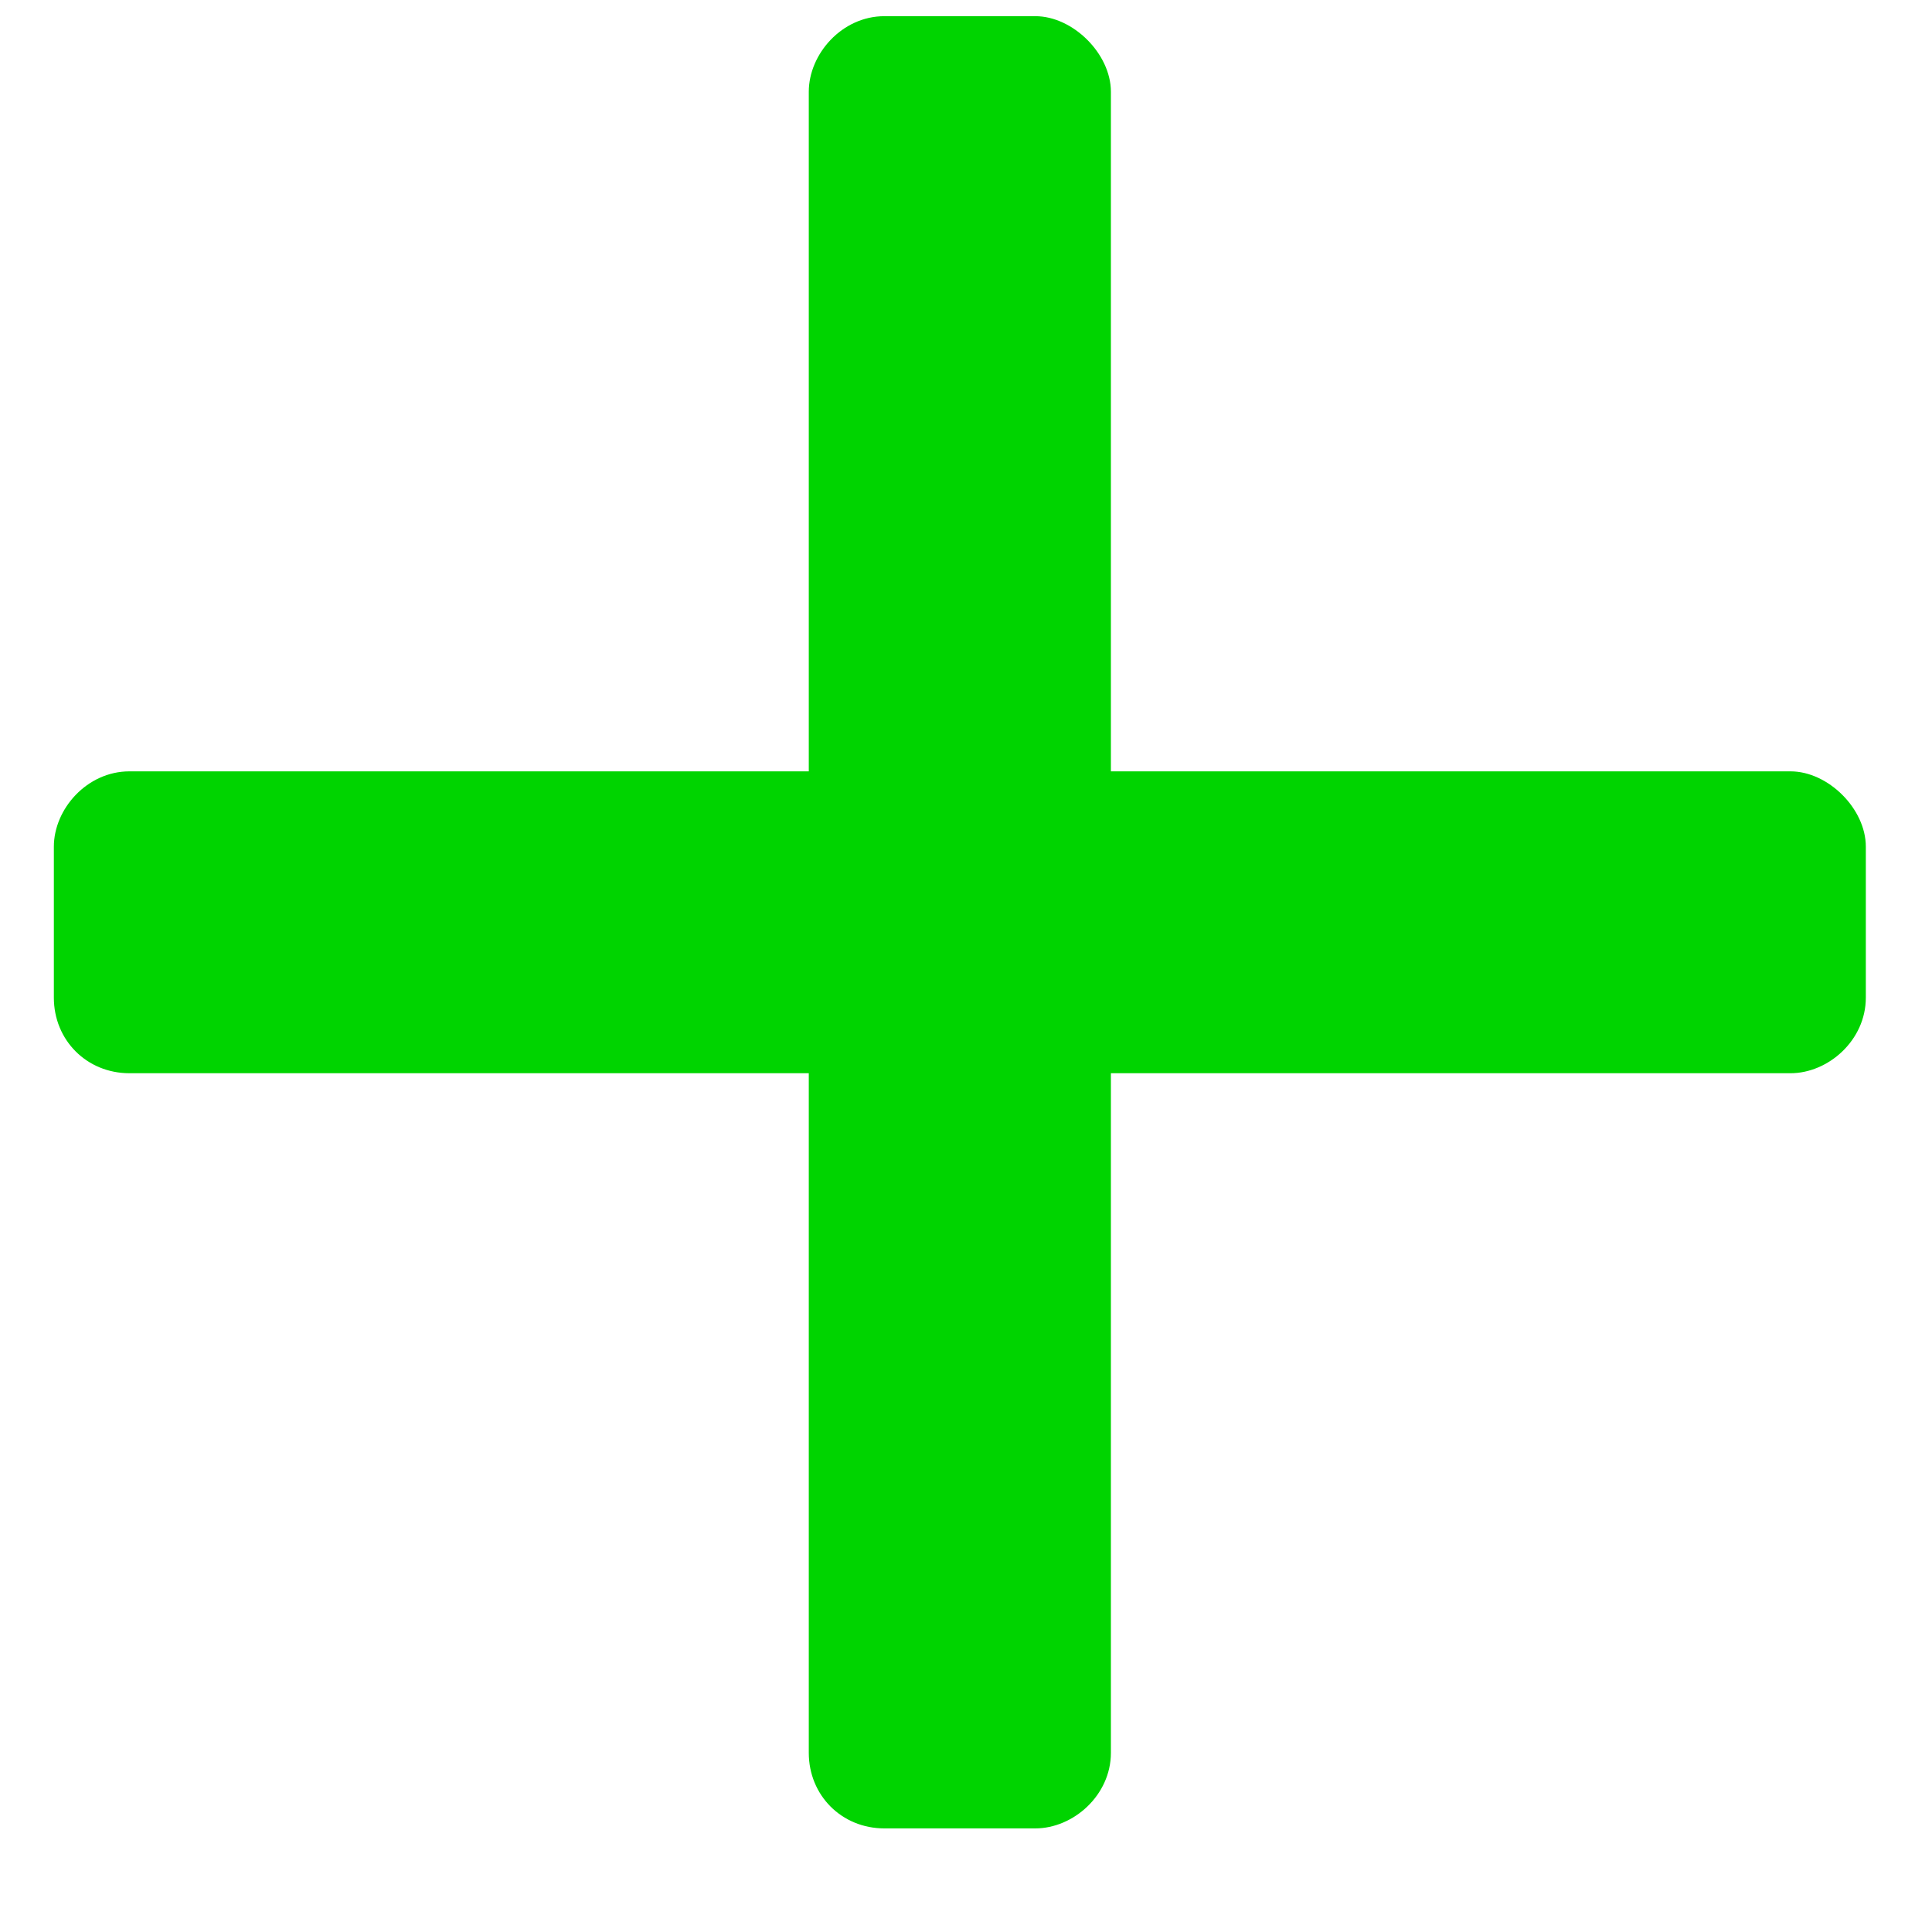
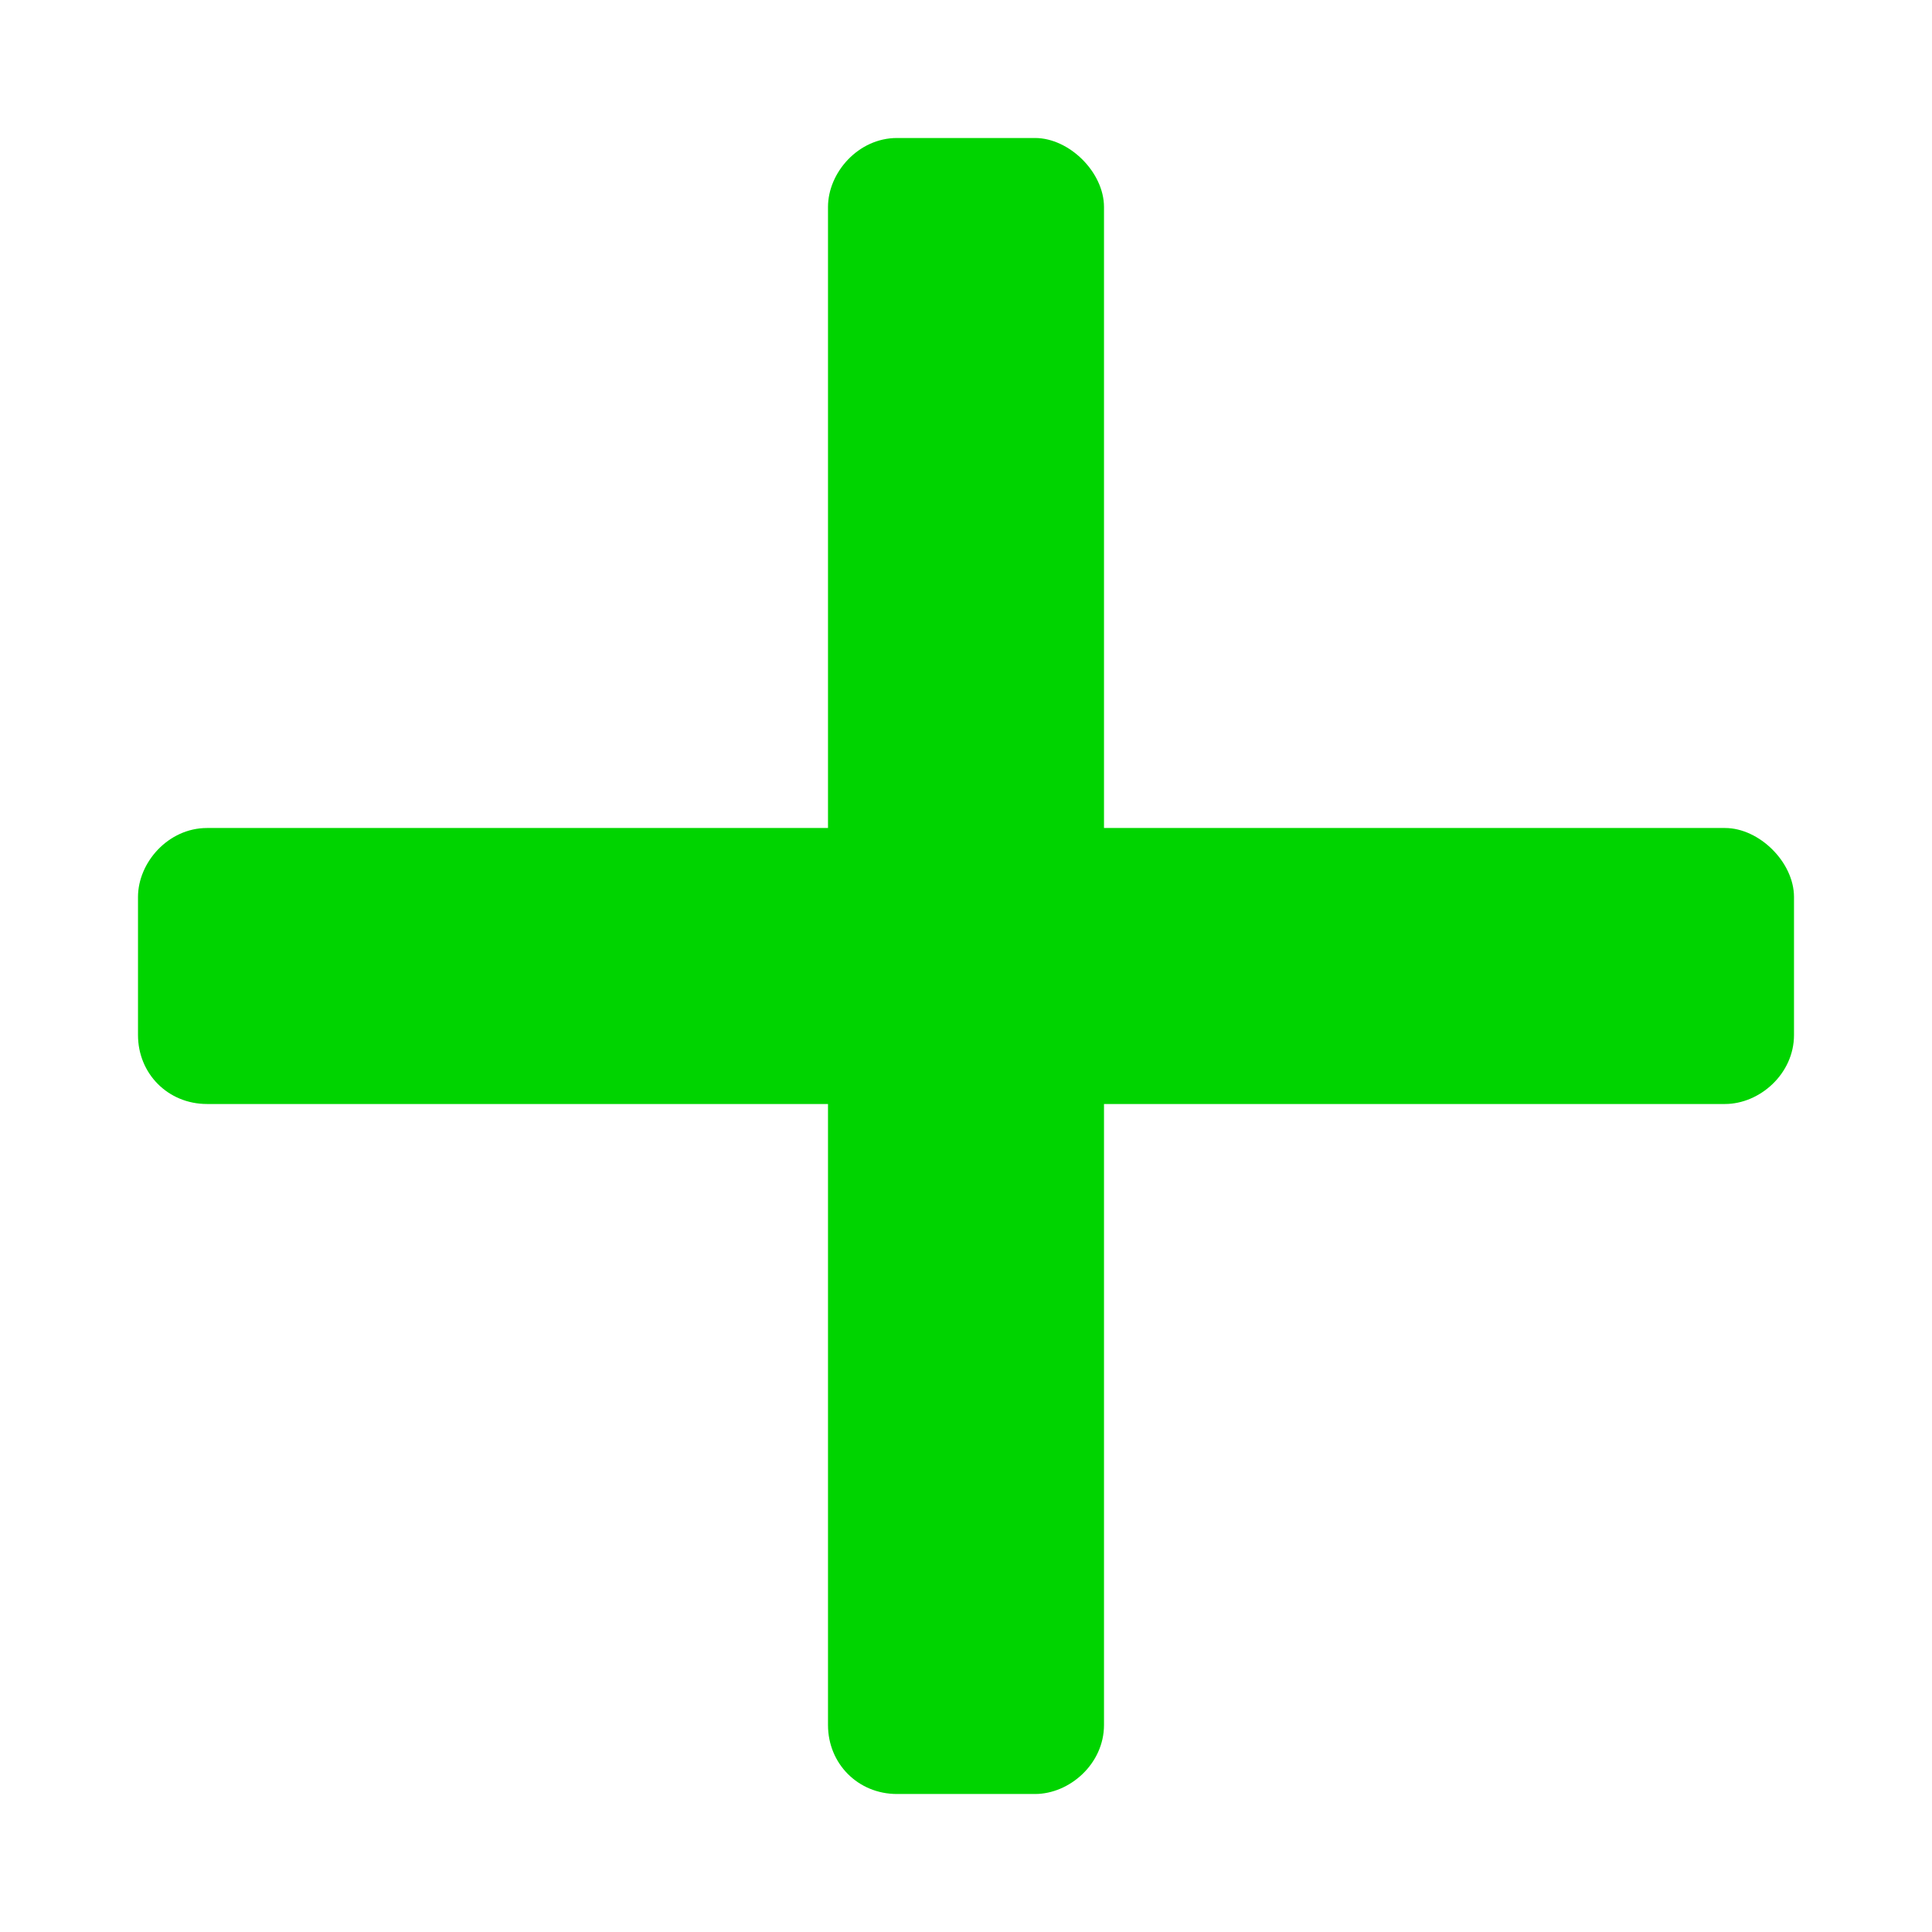
- <svg xmlns="http://www.w3.org/2000/svg" width="8" height="8" viewBox="0 0 8 8" fill="none">
-   <path d="M7.414 3.194H4.6V0.38C4.6 0.223 4.443 0.067 4.287 0.067H3.662C3.486 0.067 3.349 0.224 3.349 0.38V3.194H0.536C0.36 3.194 0.223 3.35 0.223 3.506V4.131C0.223 4.307 0.359 4.444 0.536 4.444H3.349V7.258C3.349 7.434 3.485 7.571 3.662 7.571H4.287C4.444 7.571 4.6 7.434 4.6 7.258V4.444H7.414C7.57 4.444 7.726 4.308 7.726 4.131V3.506C7.726 3.349 7.57 3.194 7.414 3.194Z" fill="#00d400" />
+ <svg xmlns="http://www.w3.org/2000/svg" width="14" height="14" viewBox="0 0 14 14" fill="none" version="1.1" id="svg4">
+   <defs id="defs8" />
+   <path d="M 12.5,6 H 8 V 1.5 c 0,-0.251 -0.251,-0.5 -0.5,-0.5 H 6.5 c -0.281,0 -0.5,0.251 -0.5,0.5 V 6 H 1.5 c -0.281,0 -0.5,0.25 -0.5,0.5 v 1 c 0,0.281 0.218,0.5 0.5,0.5 h 4.5 v 4.5 C 6,12.781 6.218,13 6.5,13 H 7.5 C 7.75,13 8,12.782 8,12.5 V 8 h 4.5 C 12.751,8 13,7.782 13,7.5 V 6.5 C 13,6.249 12.749,6 12.5,6 Z" fill="#00d400" id="path2" style="stroke-width:1.599" />
</svg>
